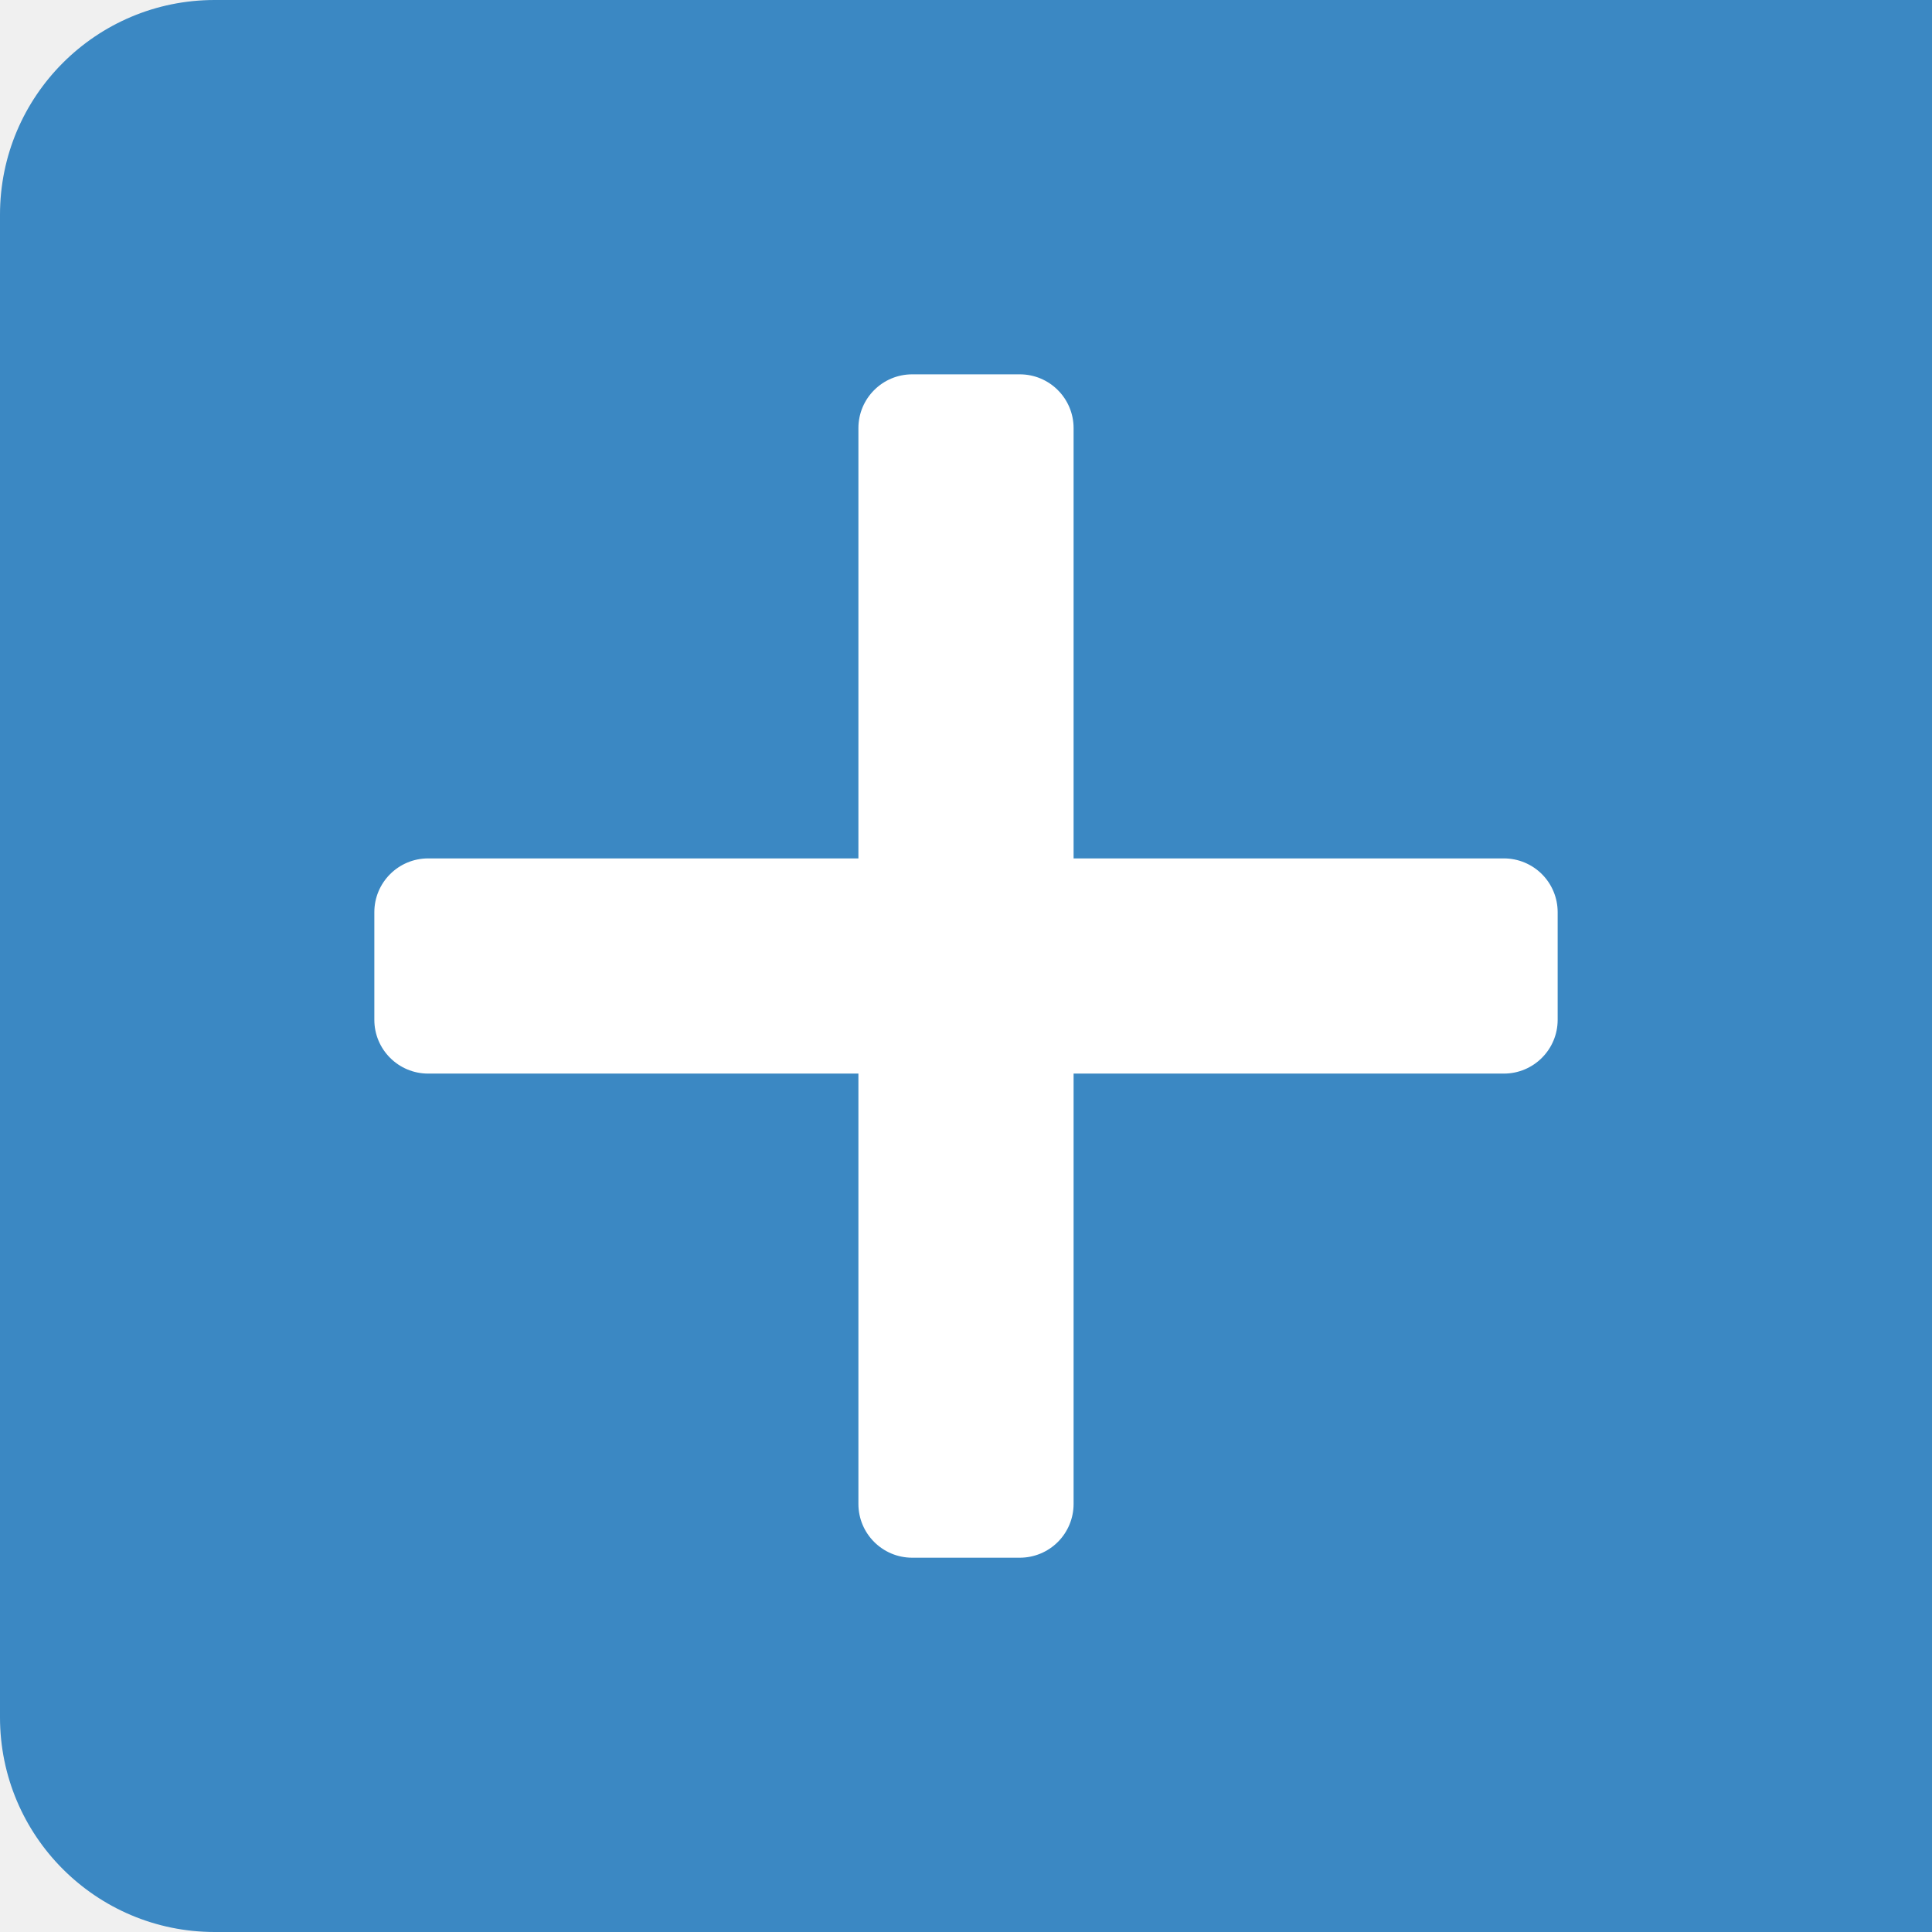
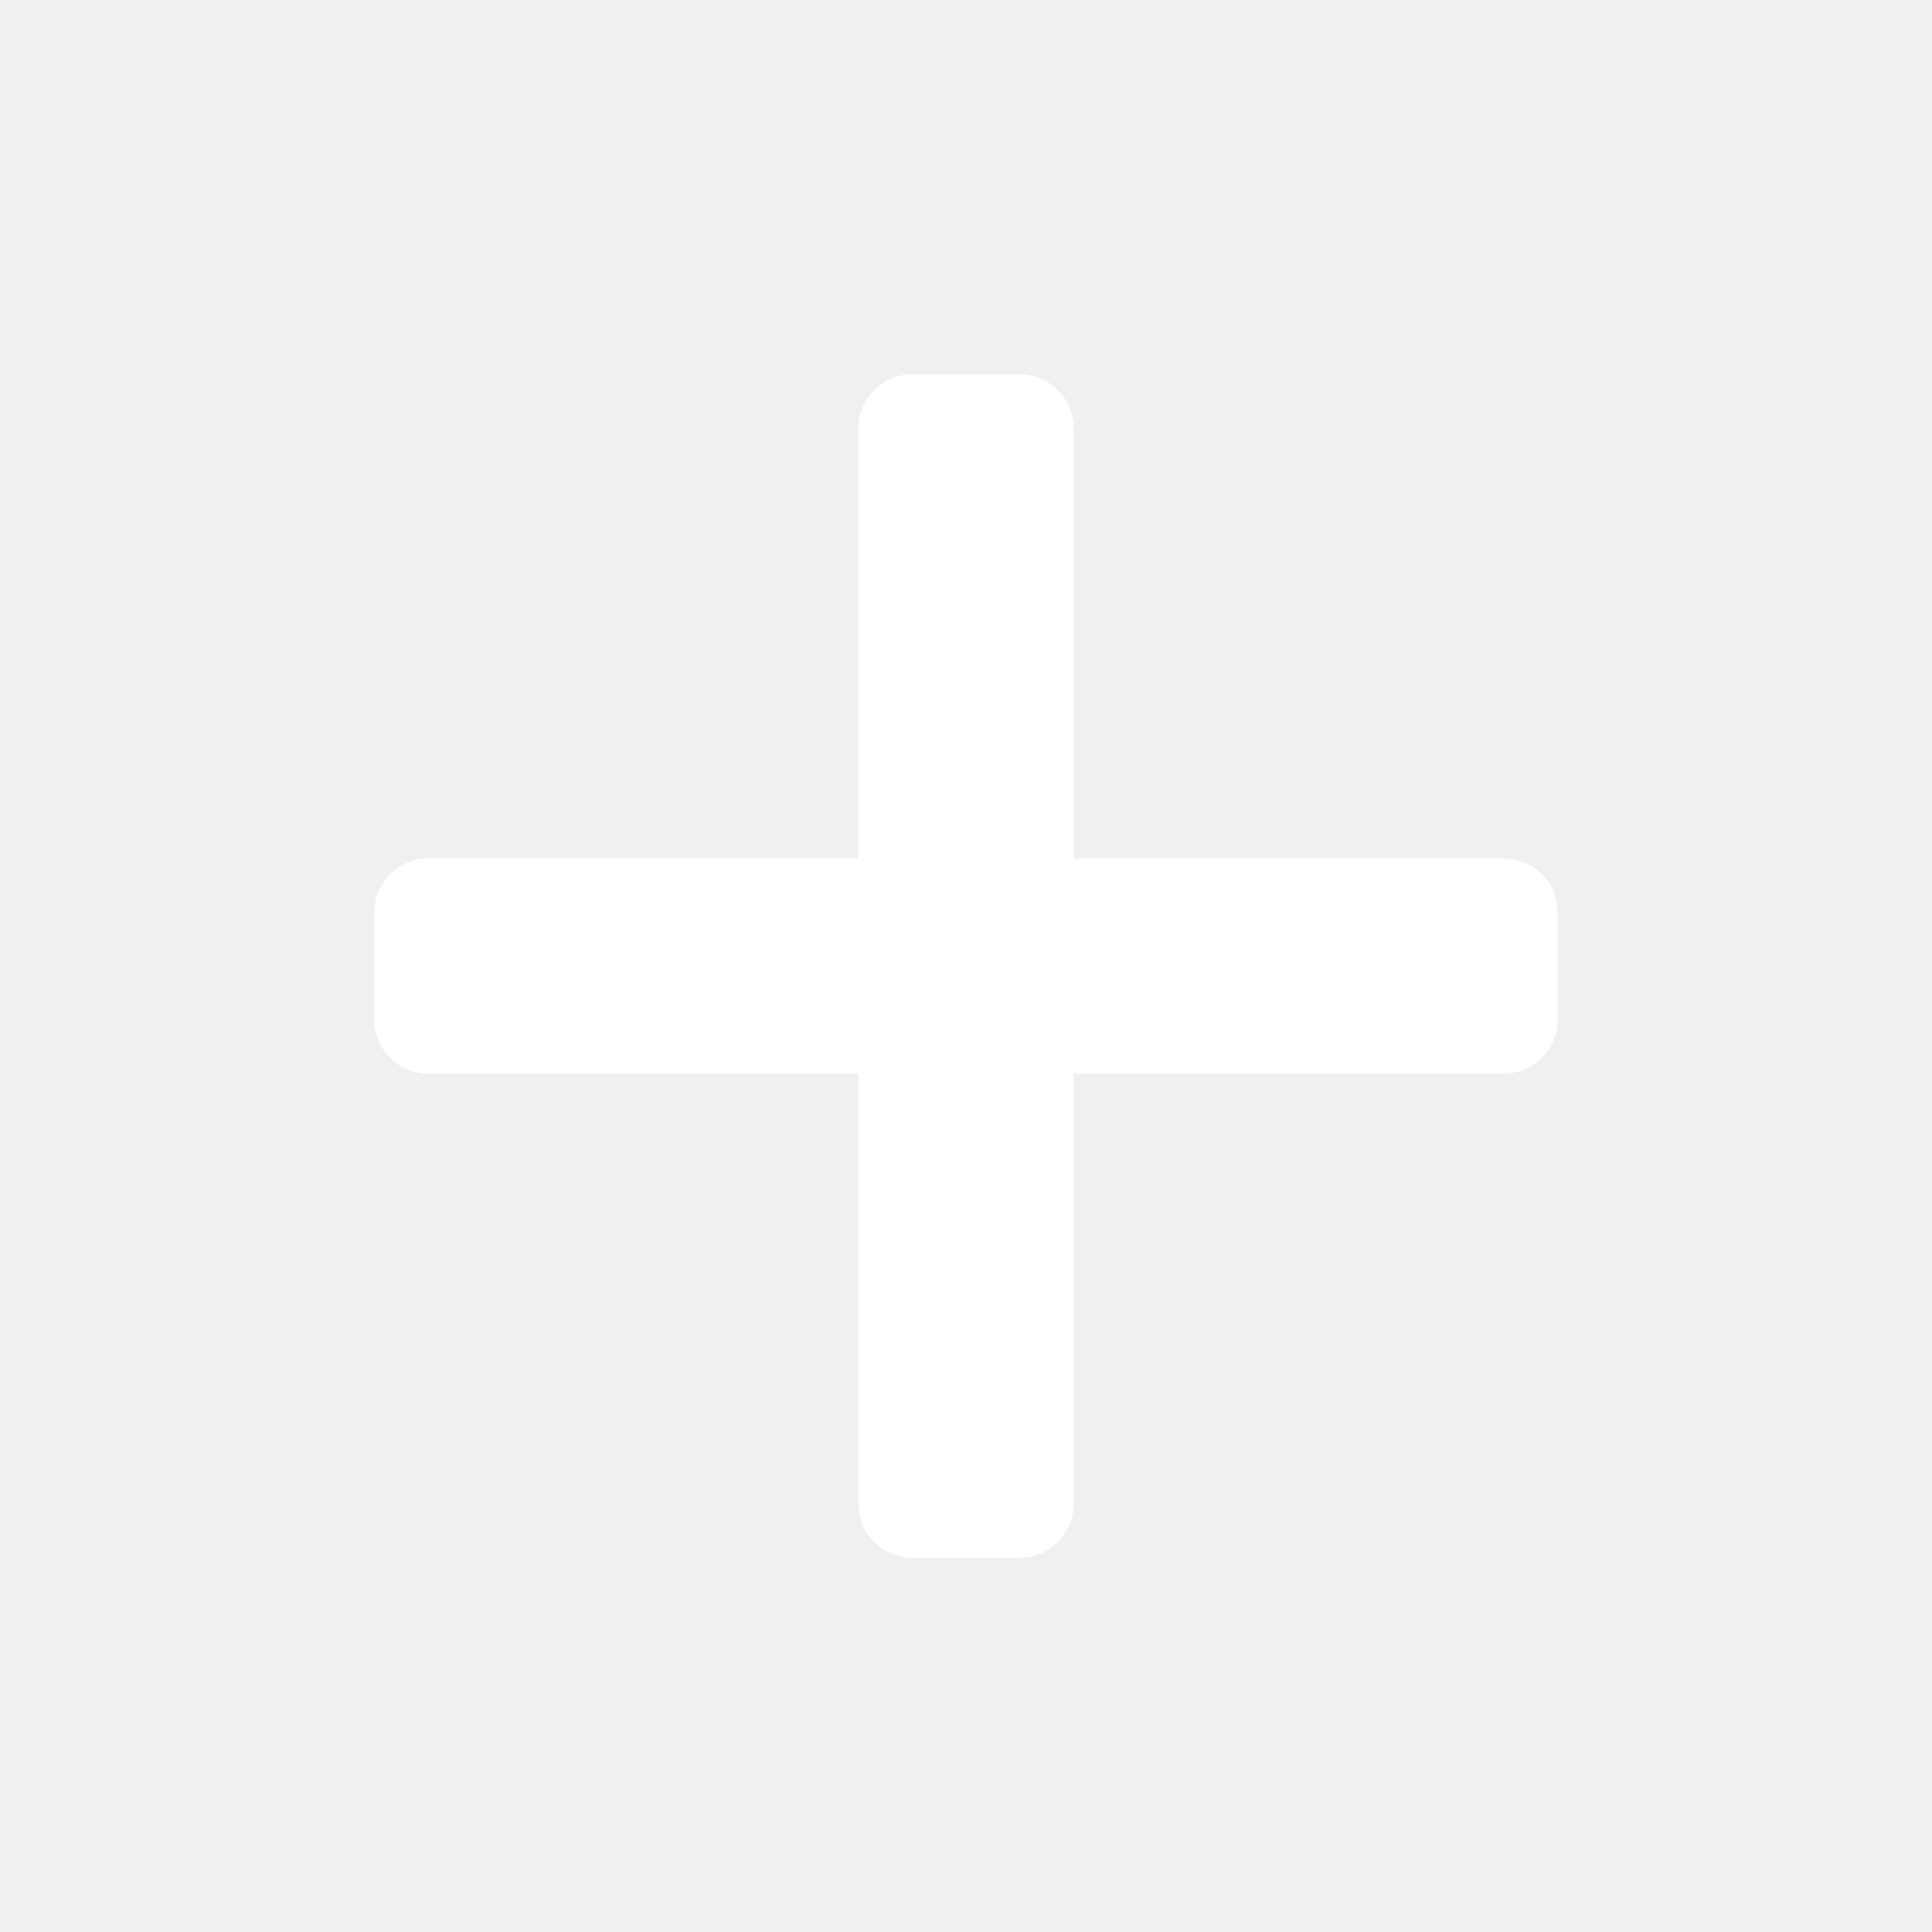
<svg xmlns="http://www.w3.org/2000/svg" viewBox="0 0 45 45">
-   <path d="M5 0a5 5 0 00-5 5v35a5 5 0 005 5h40V0" fill="#3b88c3" />
  <g stroke-width="1.249" fill="#fff">
    <path d="M23.753 8.719h-2.506a1.253 1.253 0 00-1.253 1.253v25.057a1.253 1.253 0 001.253 1.253h2.506a1.252 1.252 0 001.253-1.253V9.972a1.253 1.253 0 00-1.253-1.253" />
    <path d="M8.719 21.247v2.506a1.253 1.253 0 001.253 1.253h25.056a1.253 1.253 0 001.253-1.253v-2.506a1.252 1.252 0 00-1.253-1.253H9.972a1.253 1.253 0 00-1.253 1.253" />
  </g>
</svg>
